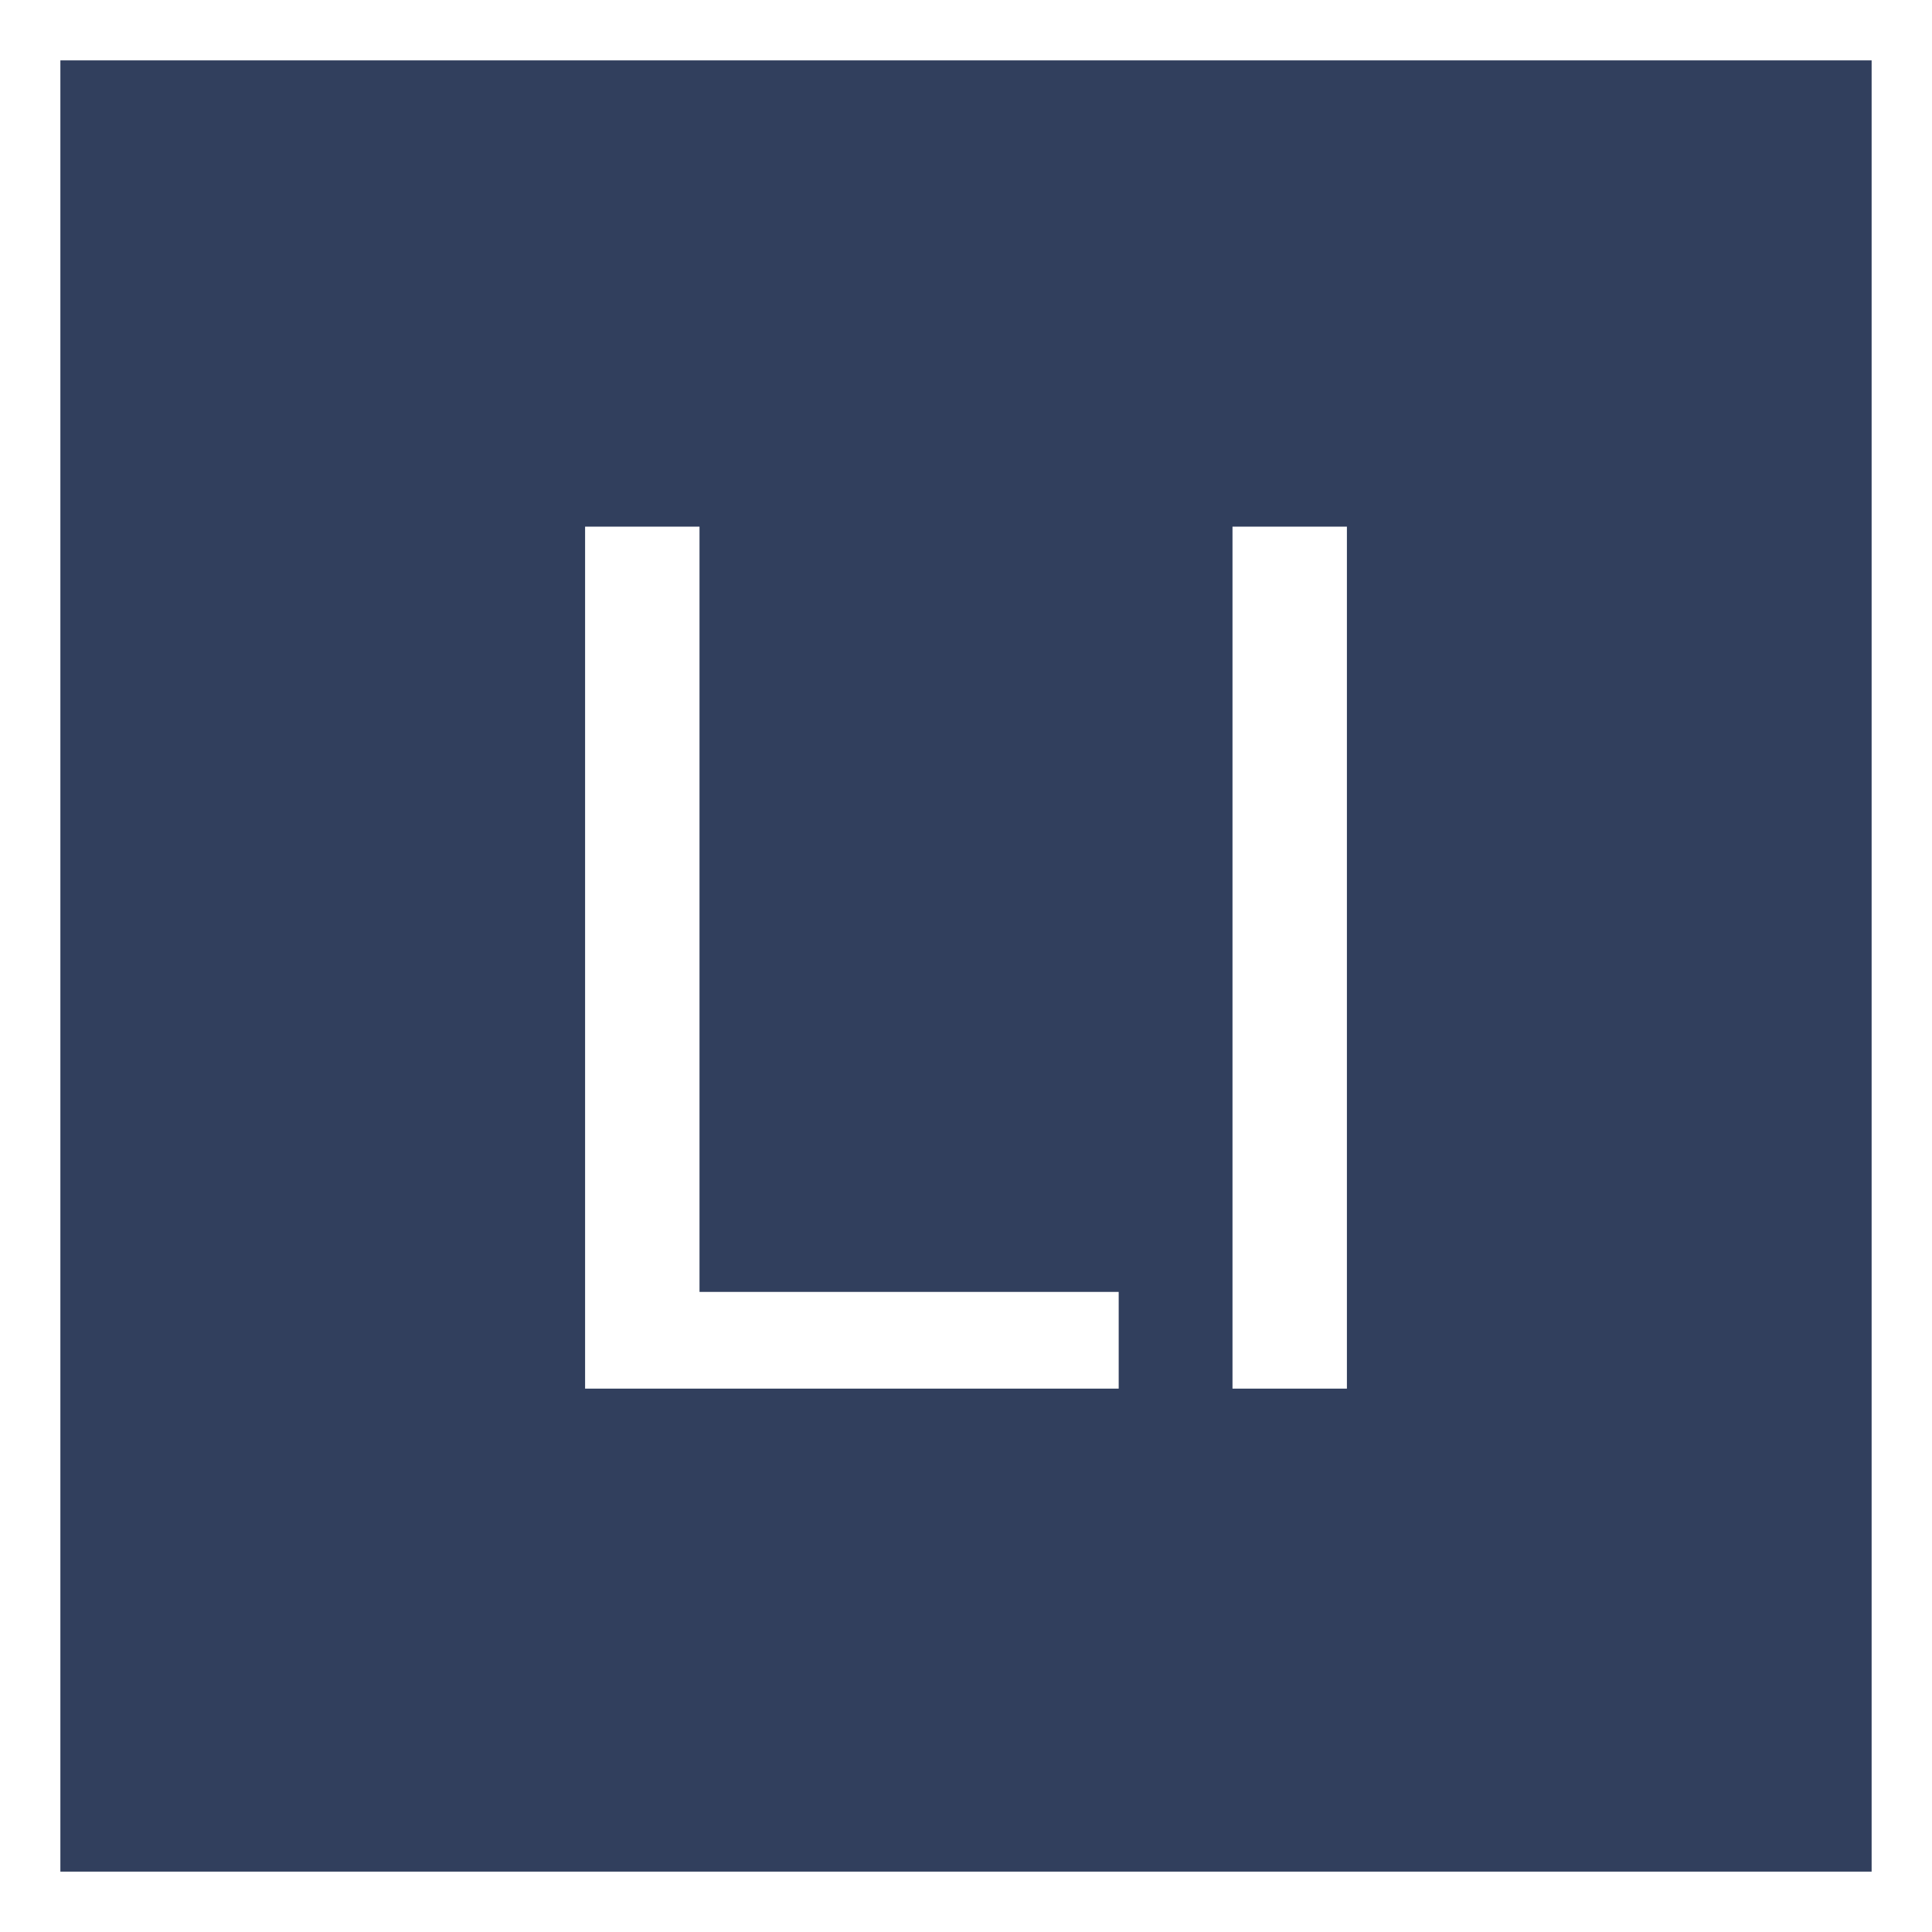
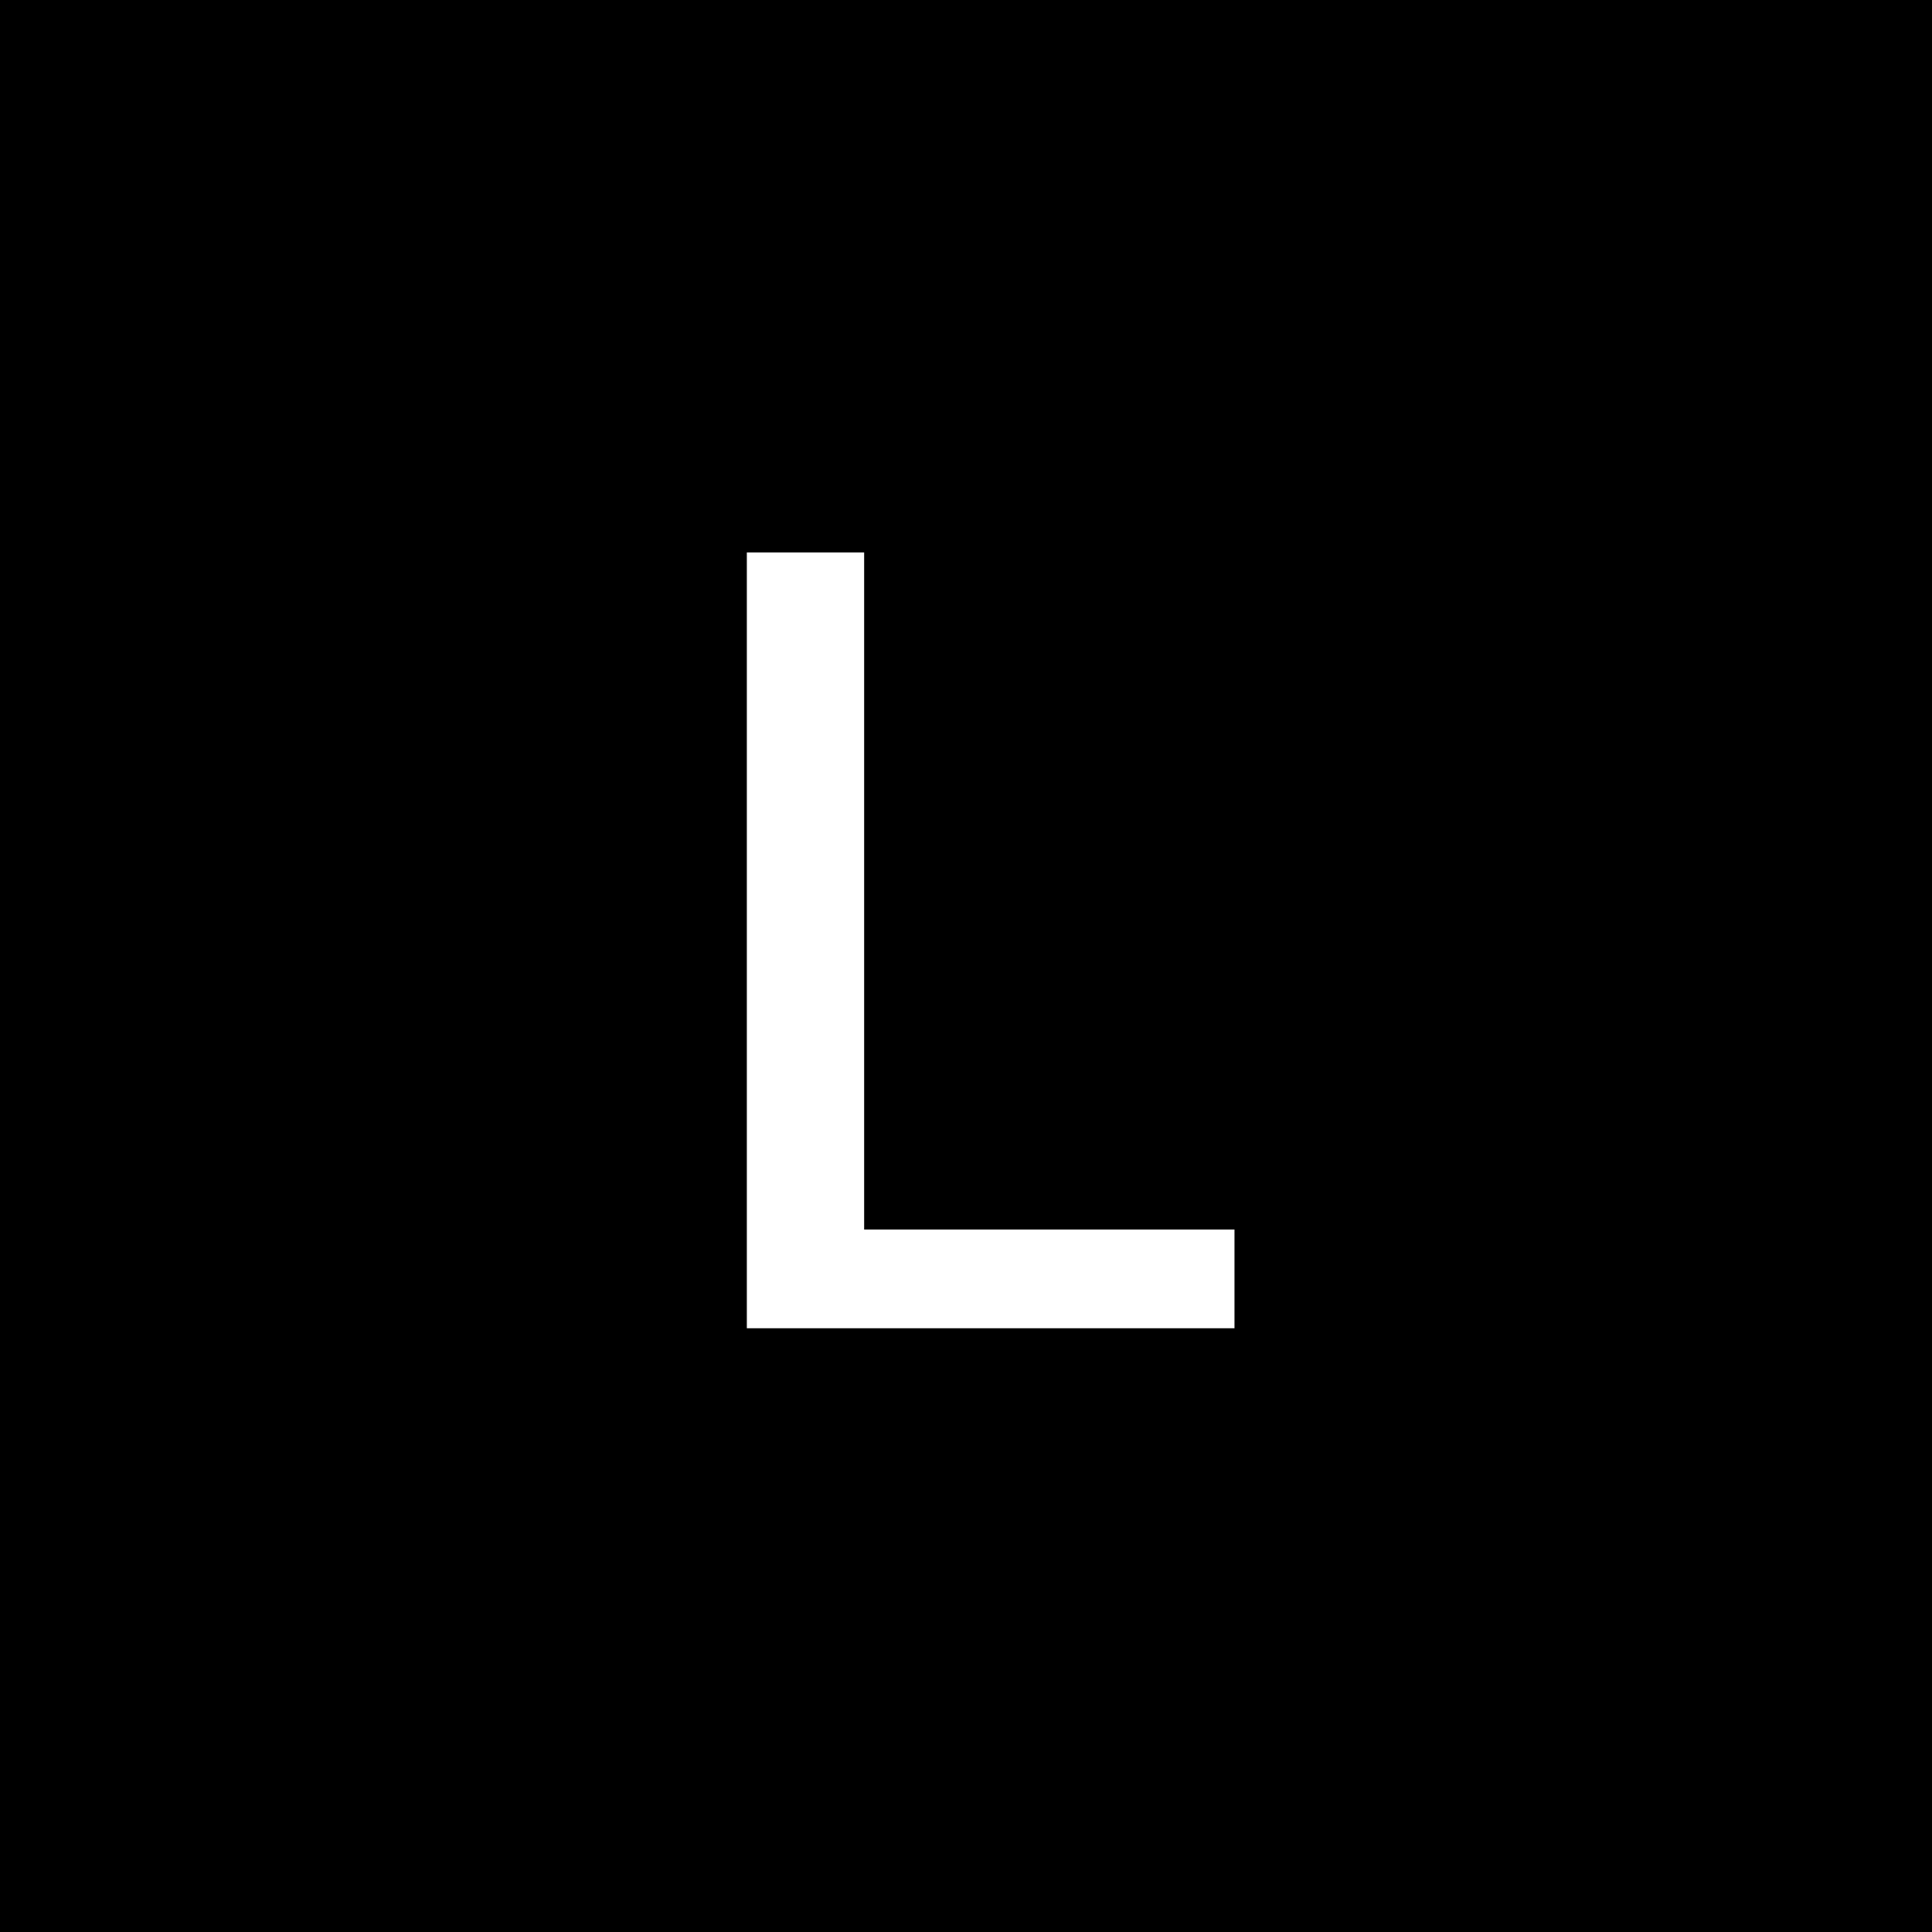
- <svg xmlns="http://www.w3.org/2000/svg" width="32" height="32" viewBox="0 0 32 32" fill="none">
-   <g clip-path="url(#clip0_982_19201)">
-     <rect width="32" height="32" fill="#313F5D" />
-     <path d="M9.691 8.723H11.586V21.398H18.529V23H9.691V8.723ZM20.414 8.723H22.309V23H20.414V8.723Z" fill="white" />
+ <svg xmlns="http://www.w3.org/2000/svg" width="32" height="32" fill="none" viewBox="0 0 32 32">
+   <g clip-path="url(#a)">
+     <path fill="#000" d="M32 0H0v32h32V0Z" />
+     <path fill="#fff" d="M12.37 9.15h1.943v11.215h6.134V22H12.37V9.15Z" />
  </g>
-   <rect x="0.5" y="0.5" width="31" height="31" stroke="white" />
  <defs>
-     <clipPath id="clip0_982_19201">
-       <rect width="32" height="32" fill="white" />
+     <clipPath id="a">
+       <path fill="#fff" d="M0 0h32v32H0z" />
    </clipPath>
  </defs>
</svg>
